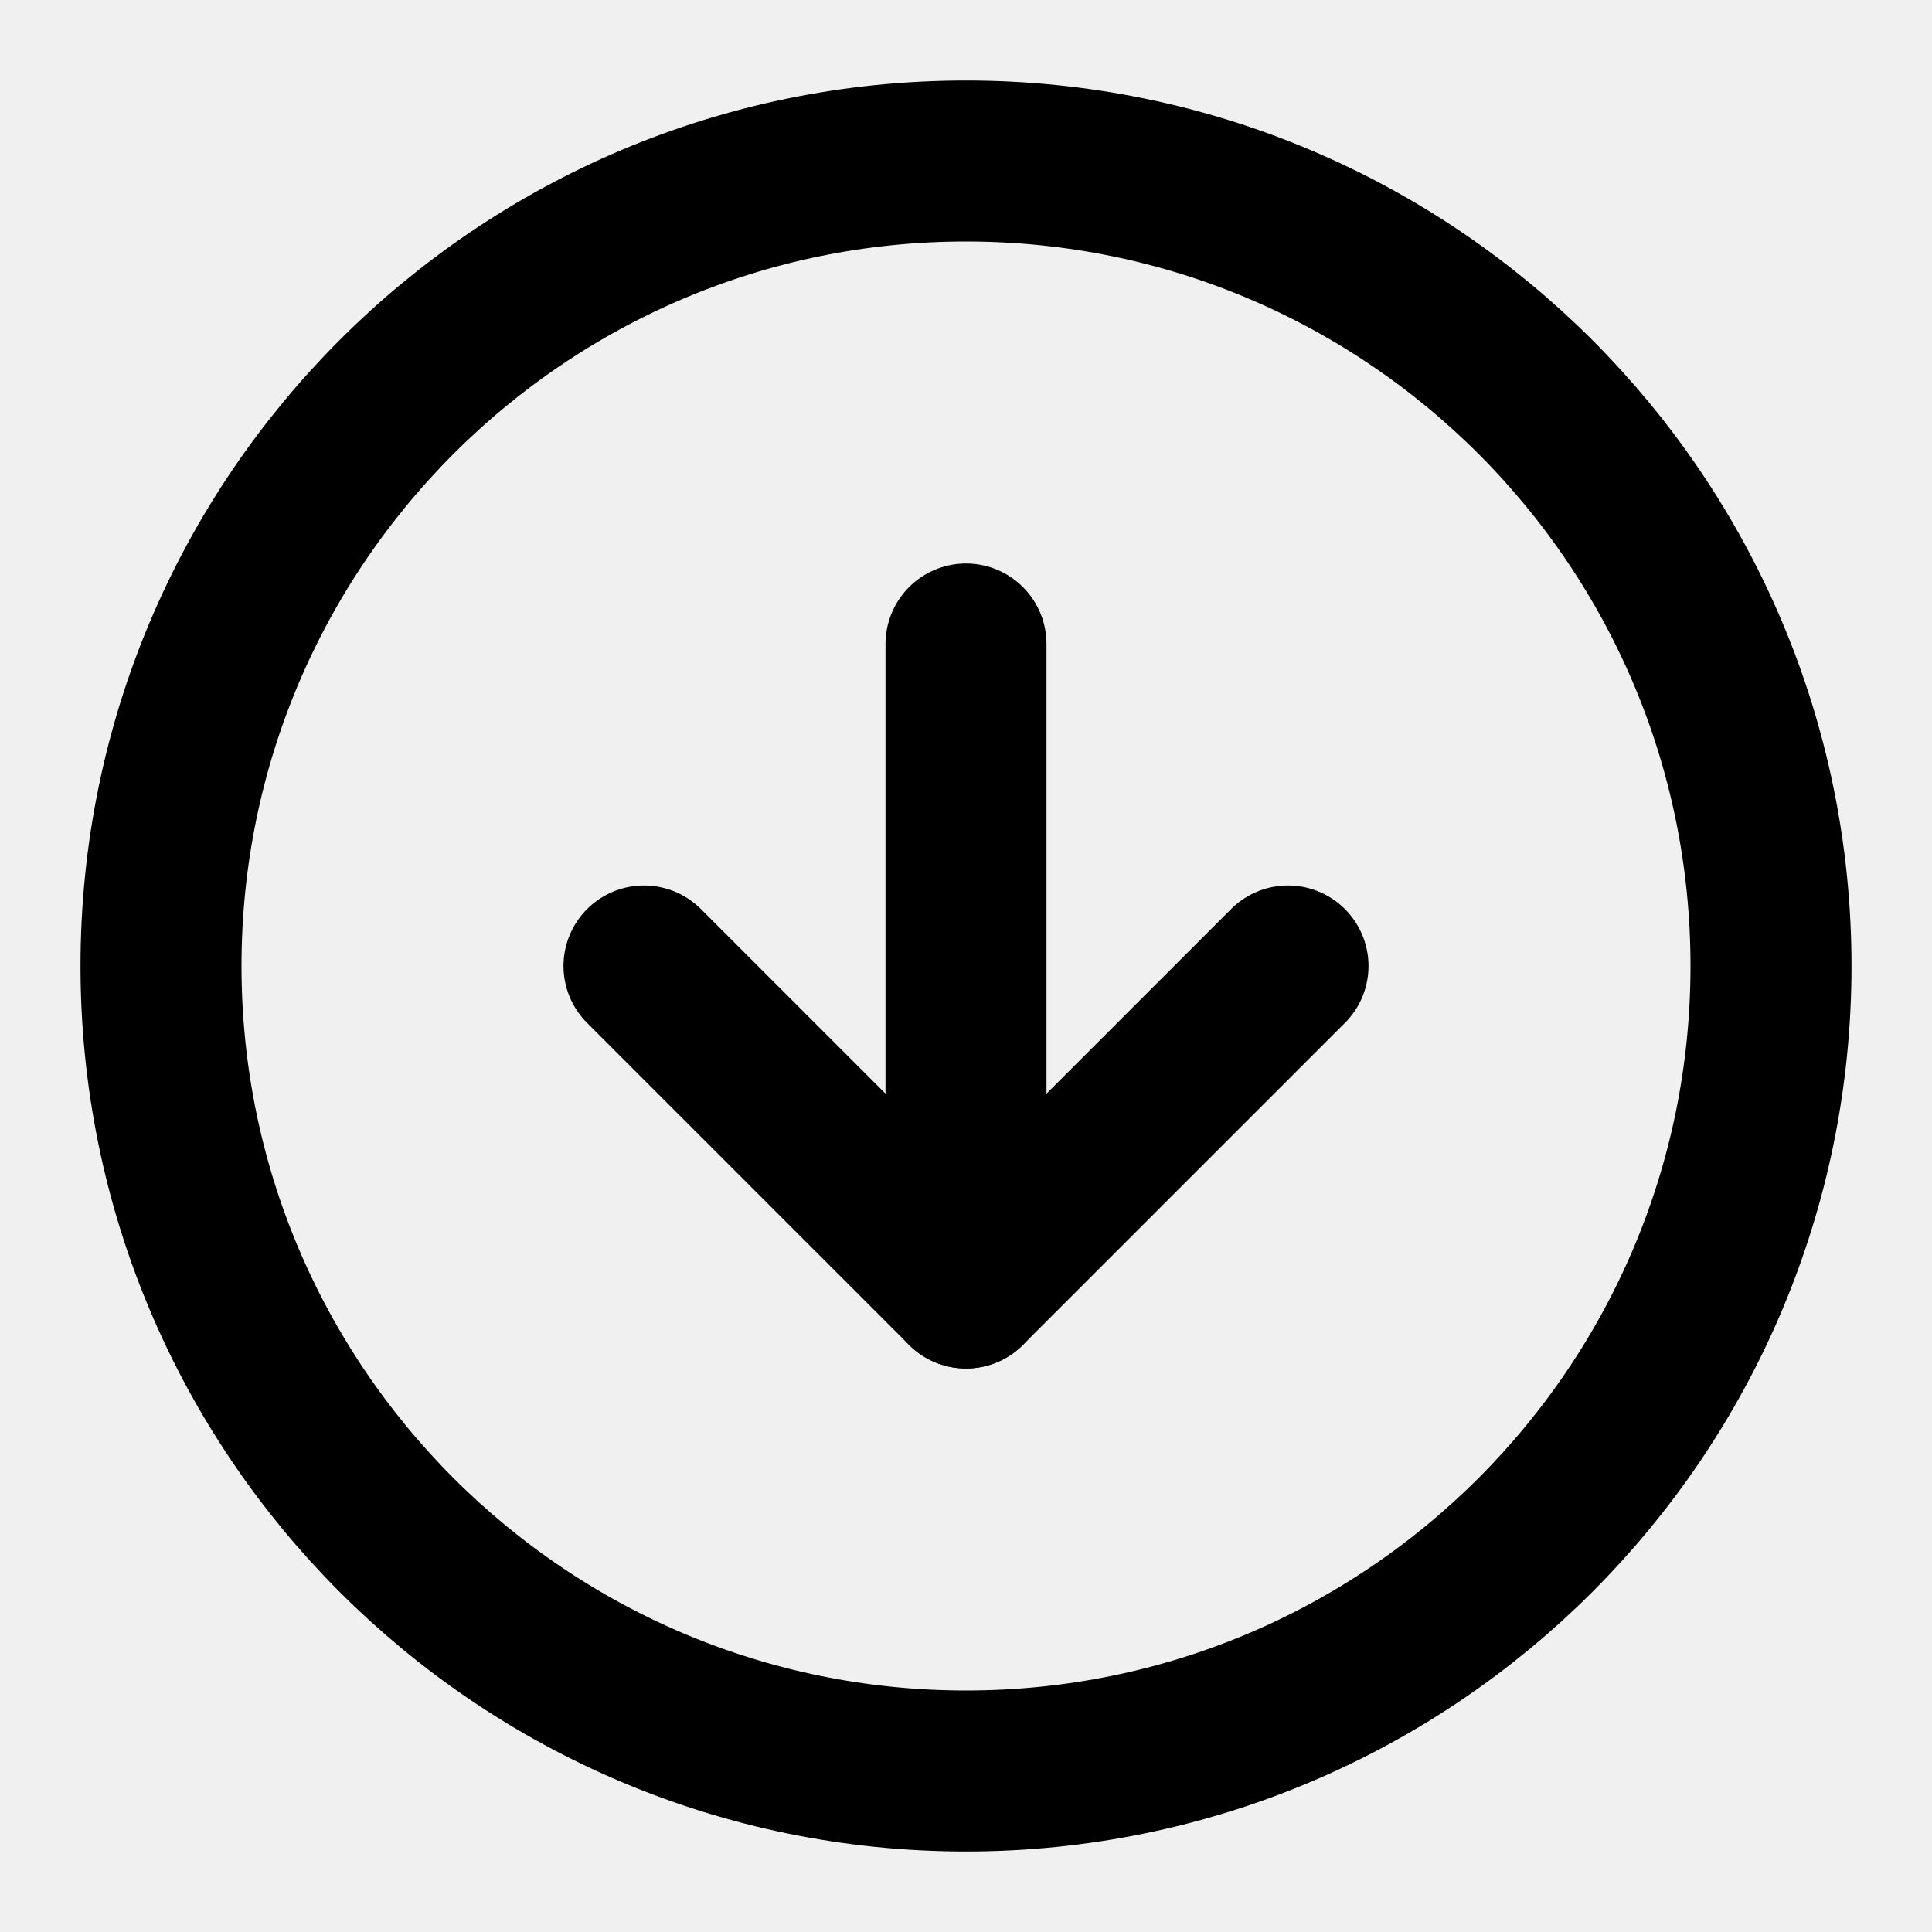
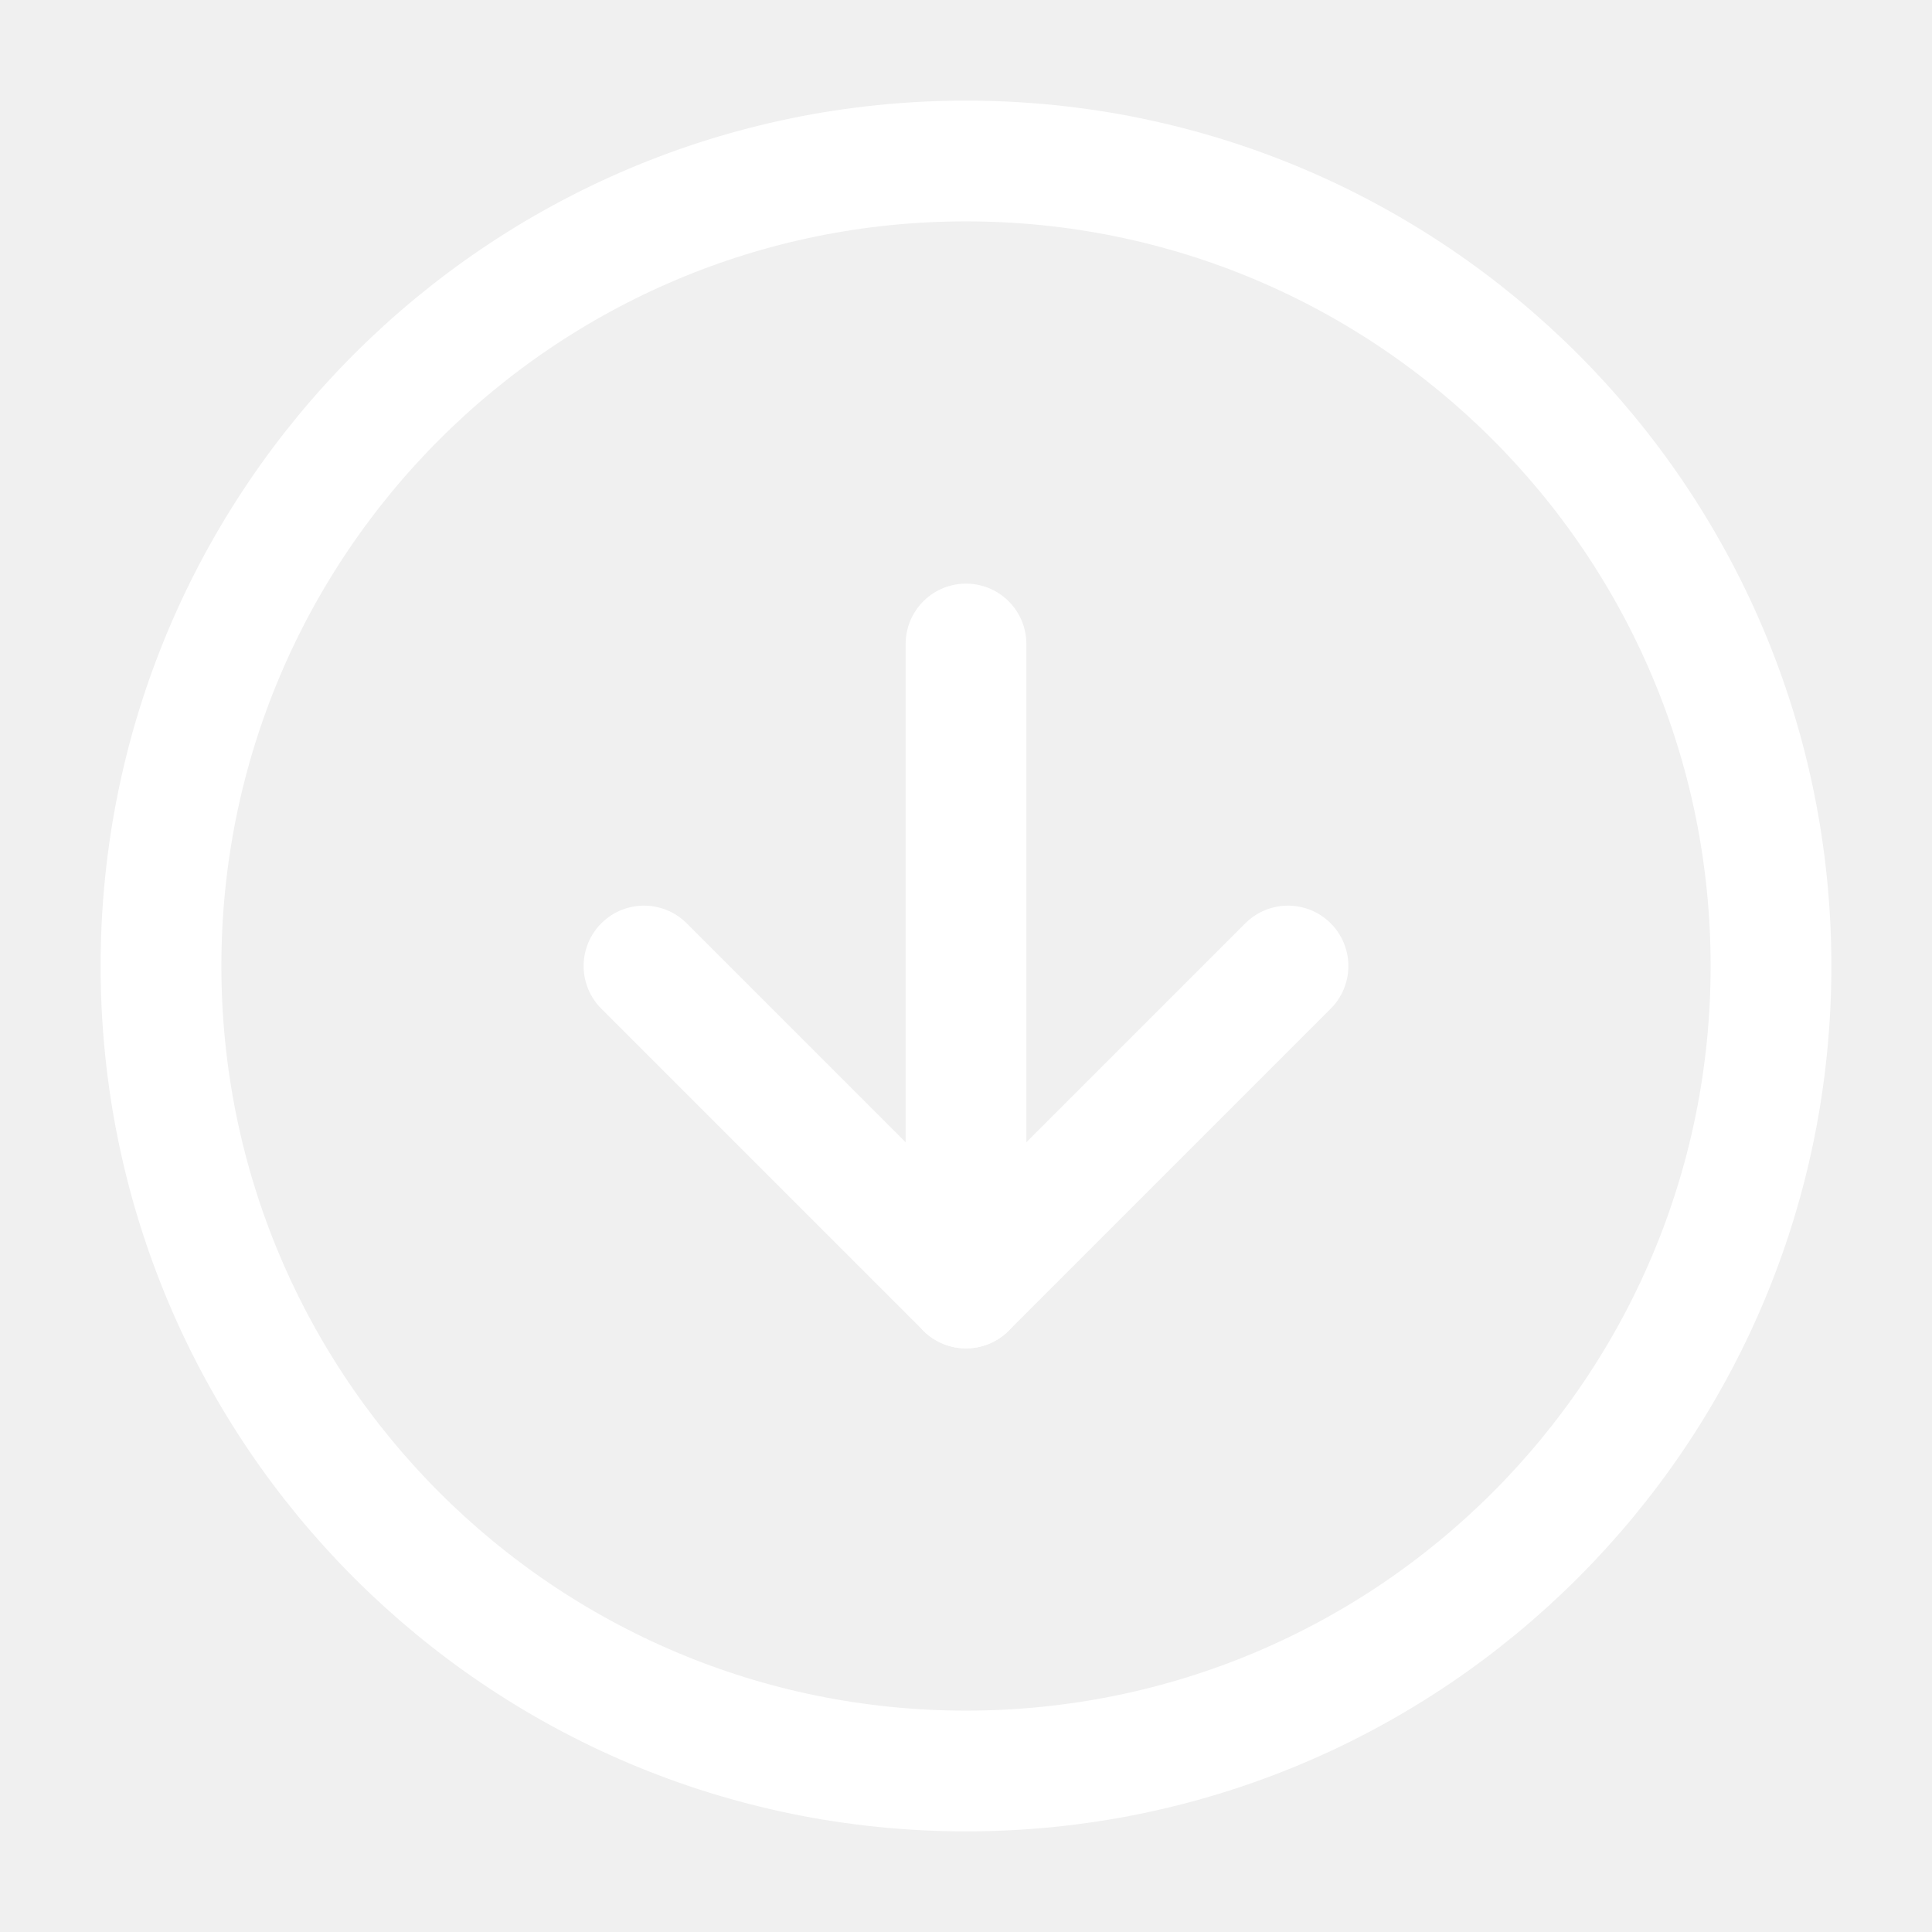
- <svg xmlns="http://www.w3.org/2000/svg" width="24" height="24" viewBox="0 0 24 24" fill="none" stroke="currentColor" stroke-width="2" stroke-linecap="round" stroke-linejoin="round" class="feather feather-arrow-down-circle">
+ <svg xmlns="http://www.w3.org/2000/svg" width="80" height="80" viewBox="0 0 24 24" fill="none" stroke="white" stroke-width="1.5" stroke-linecap="round" stroke-linejoin="round" class="feather feather-arrow-down-circle">
  <circle cx="12" cy="12" r="10" />
  <polyline points="8 12 12 16 16 12" />
  <line x1="12" y1="8" x2="12" y2="16" />
</svg>
